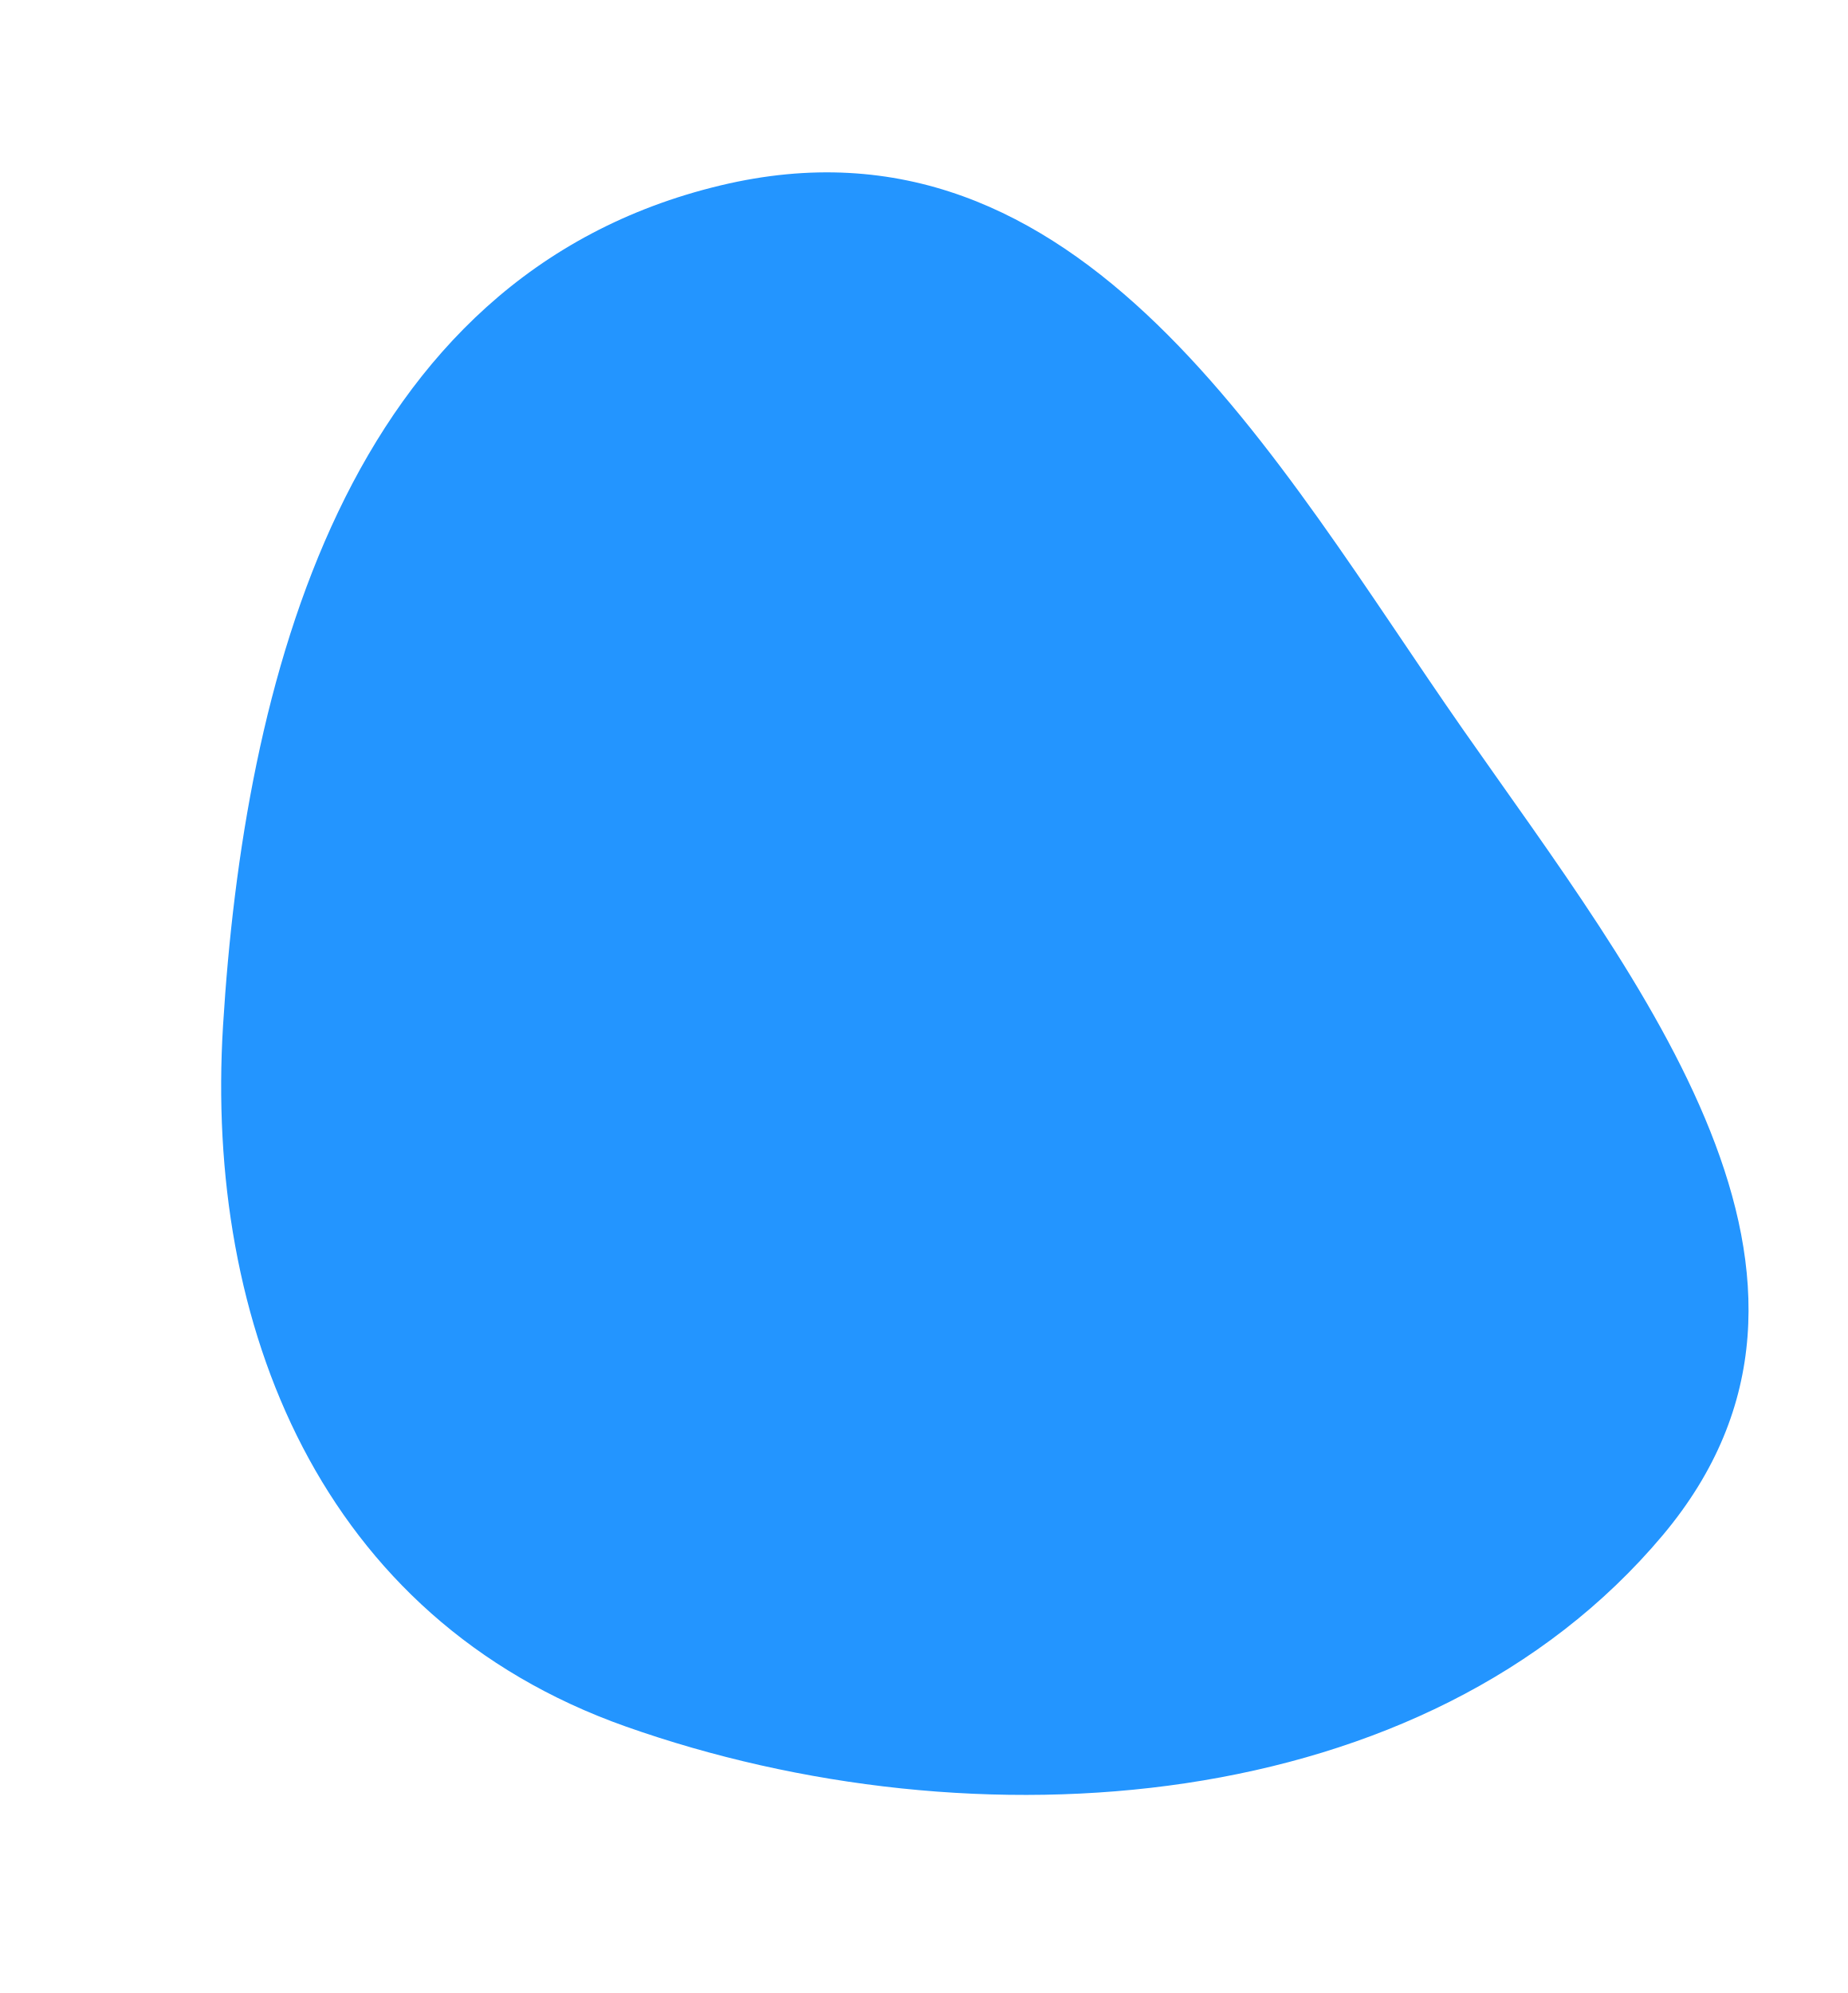
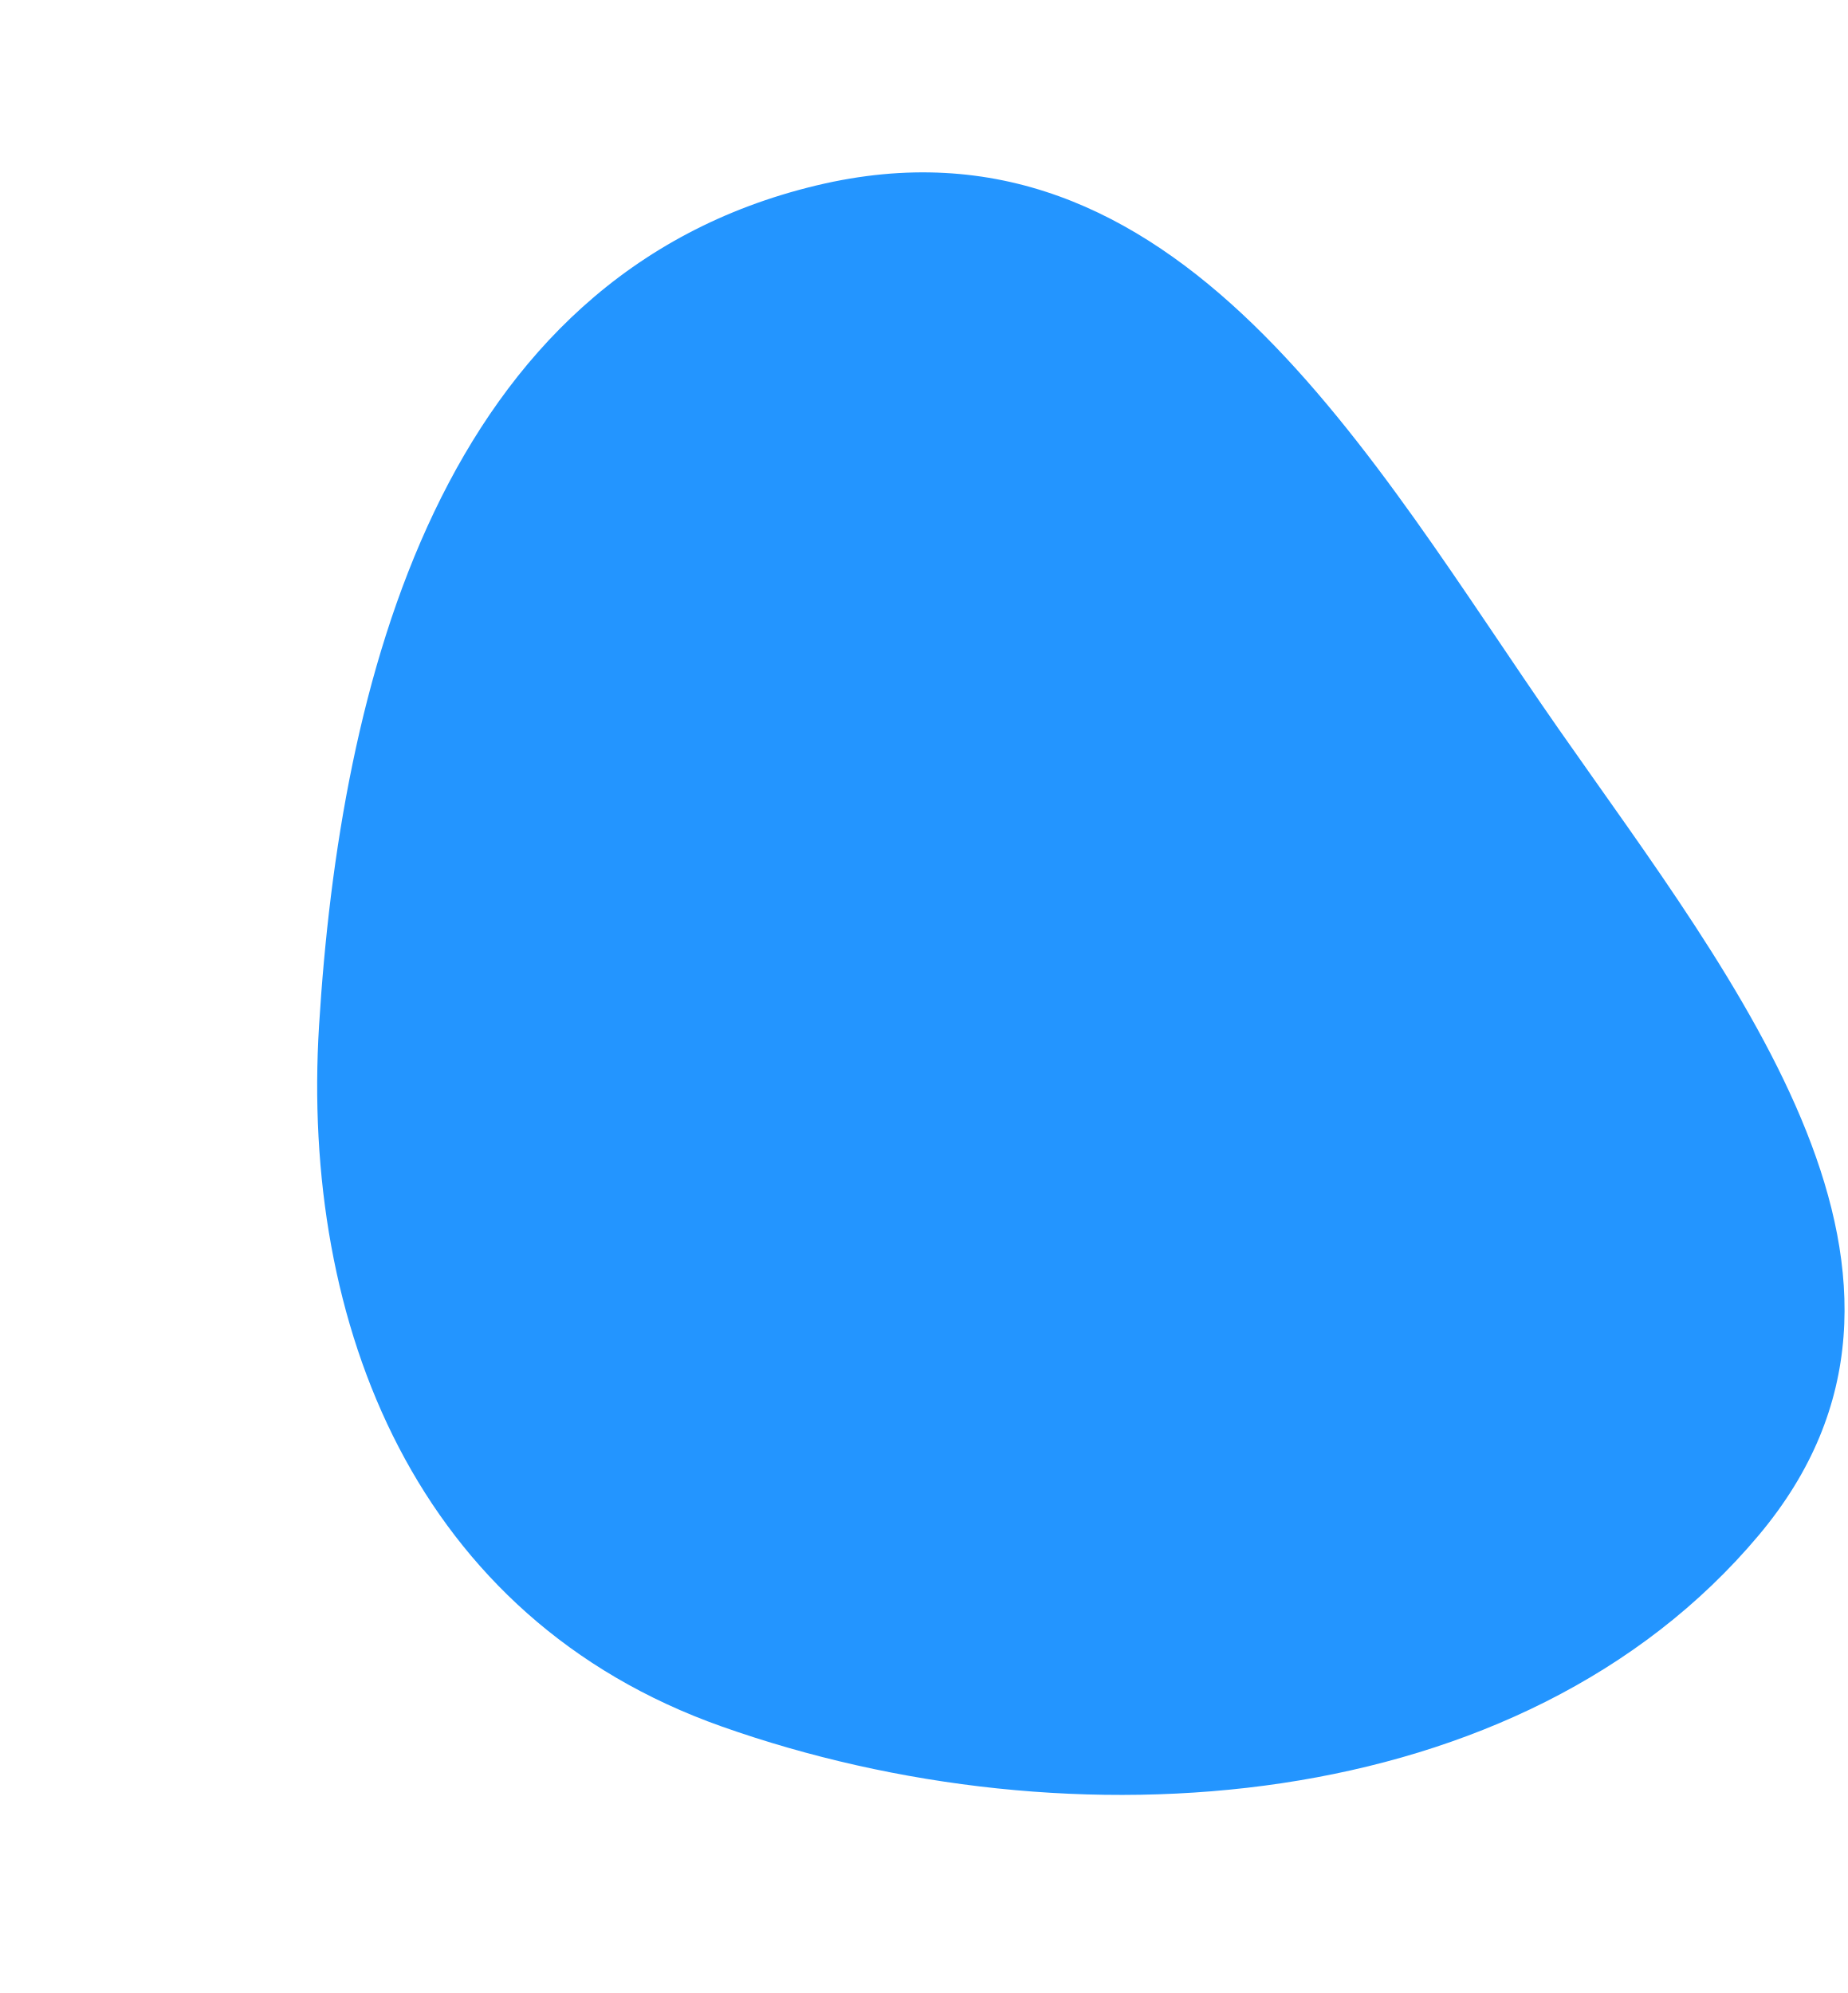
- <svg xmlns="http://www.w3.org/2000/svg" width="279" height="301" viewBox="0 0 279 301" fill="none">
+ <svg xmlns="http://www.w3.org/2000/svg" width="279" height="301" viewBox="0 0 250 301" fill="none">
  <path fill-rule="evenodd" clip-rule="evenodd" d="M108.827 28C163.421 14.938 192.649 69.641 220.892 110.102C247.743 148.571 283.689 193.035 251.118 231.852C215.265 274.582 147.138 279.381 94.489 260.747C48.33 244.41 30.906 199.998 33.684 154.895C36.845 103.581 51.834 41.637 108.827 28Z" fill="#2395FF" />
</svg>
